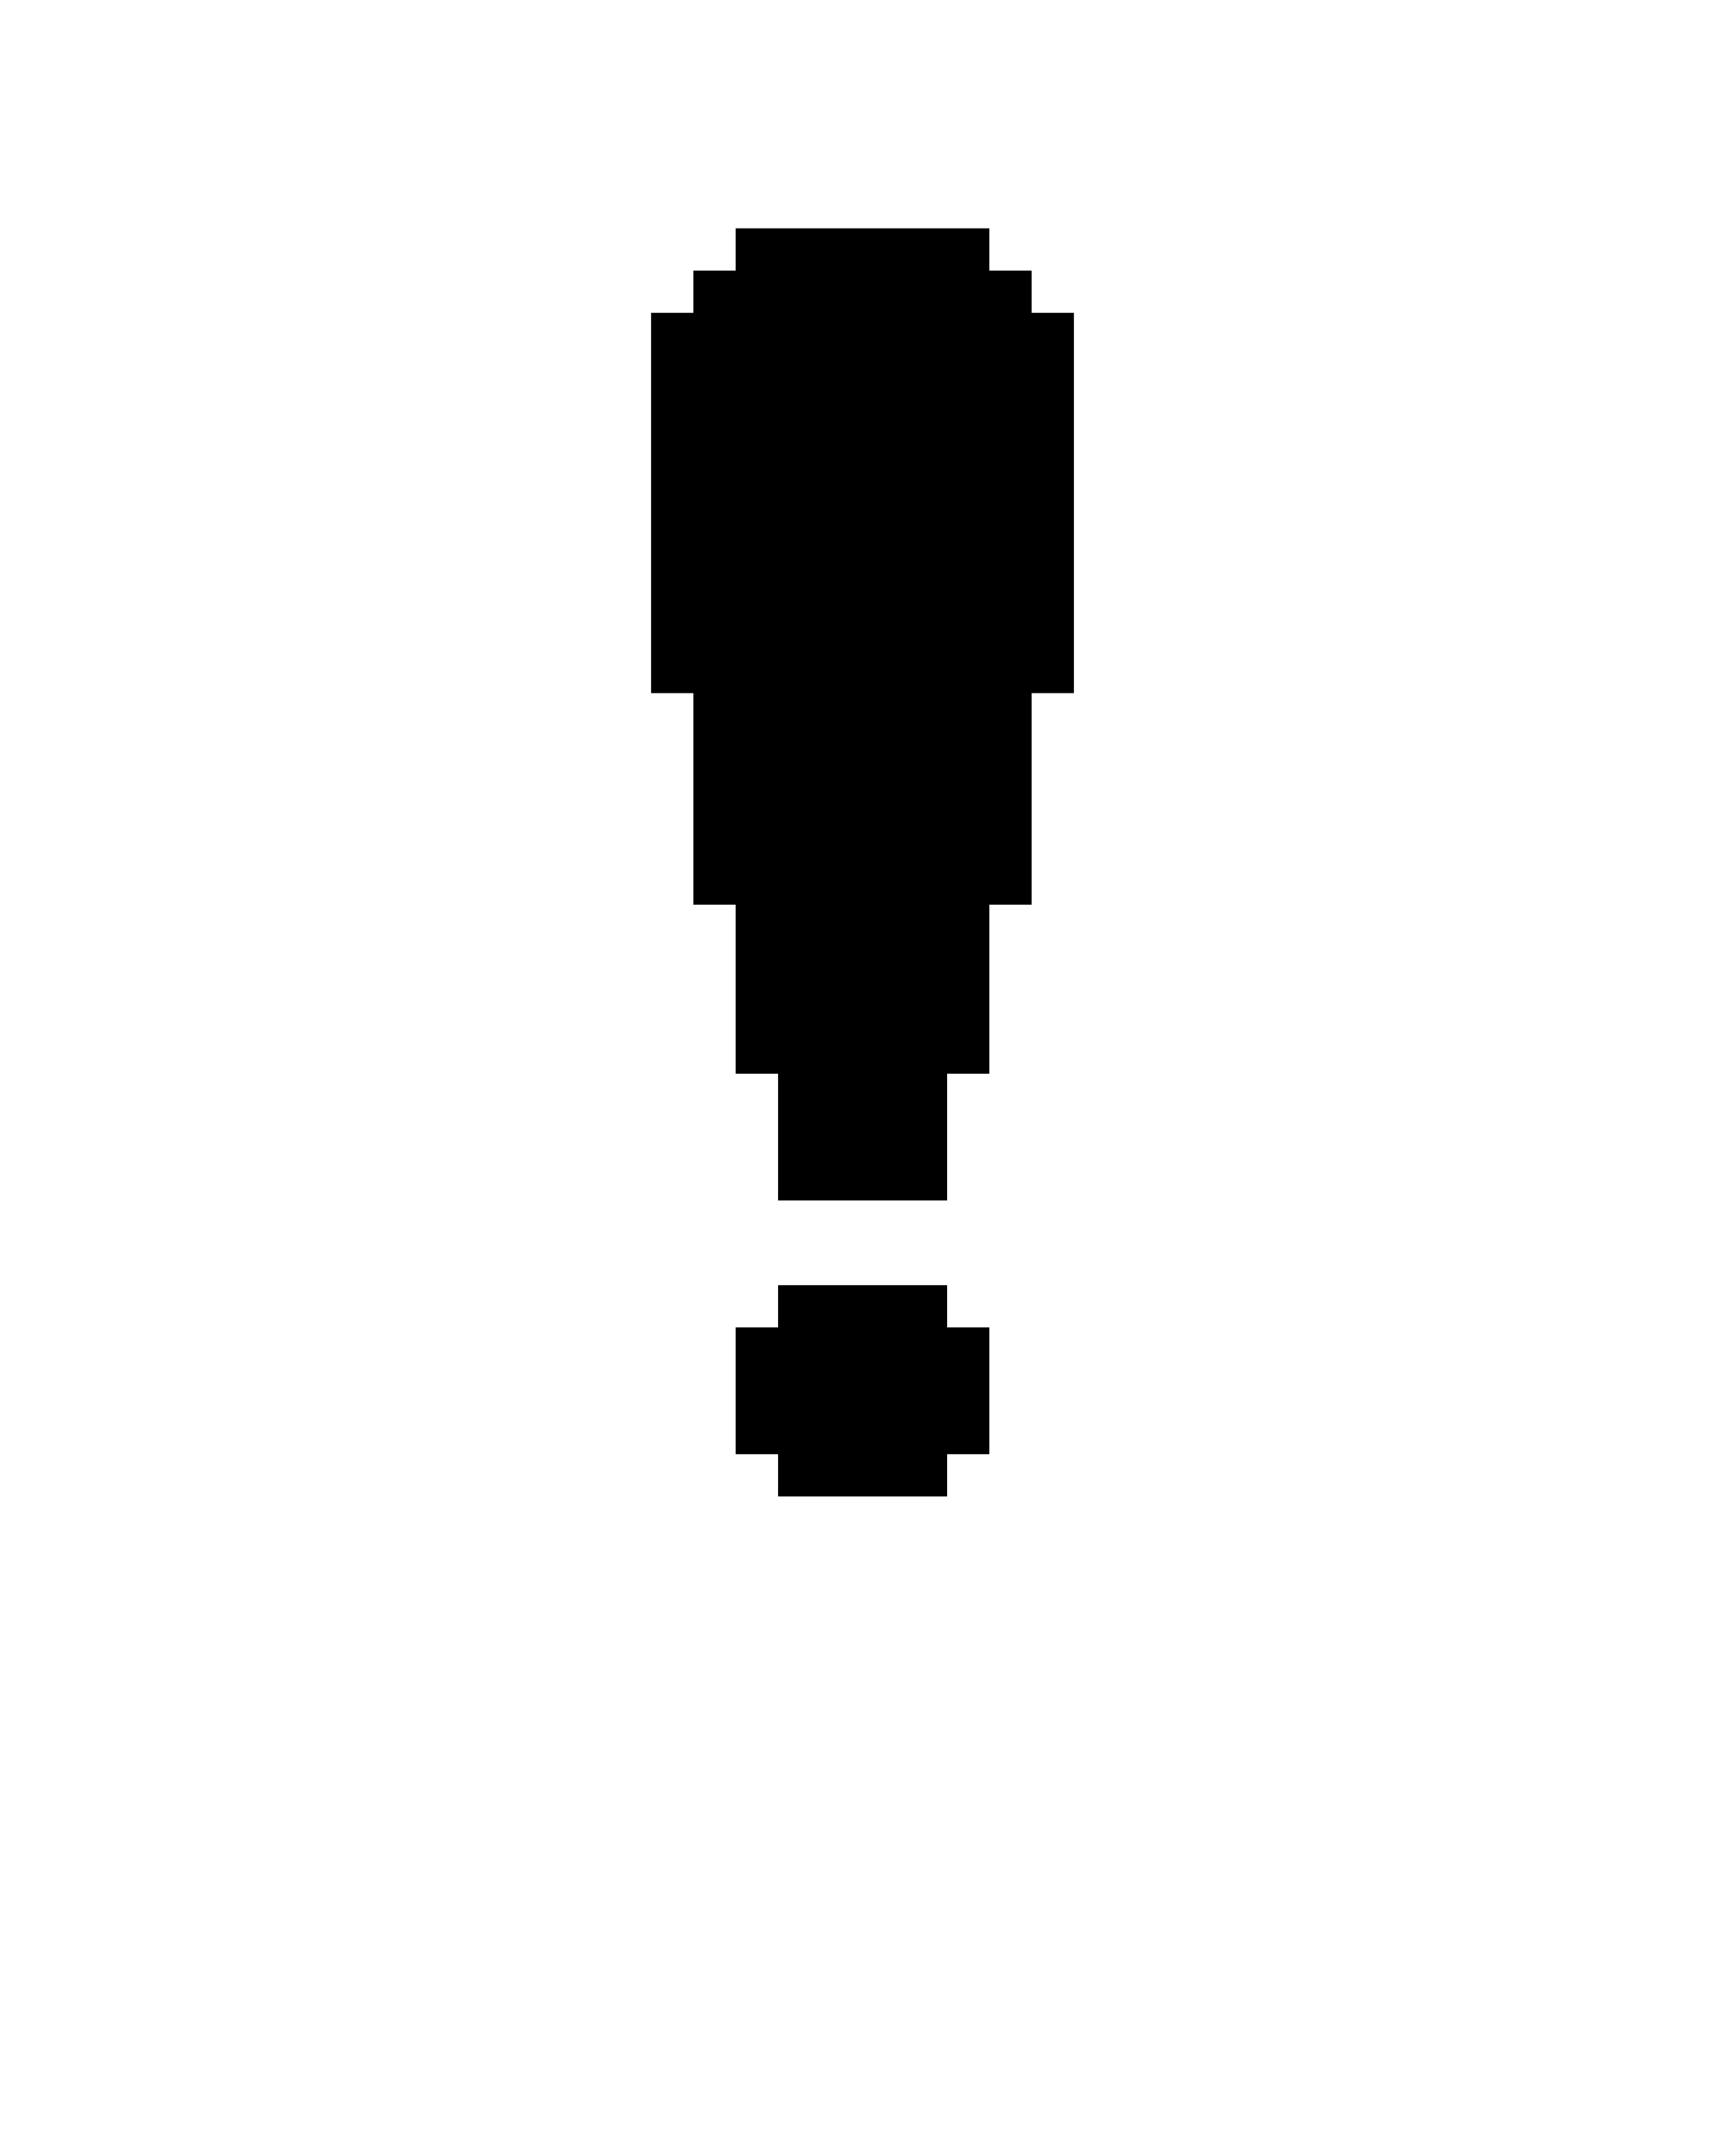
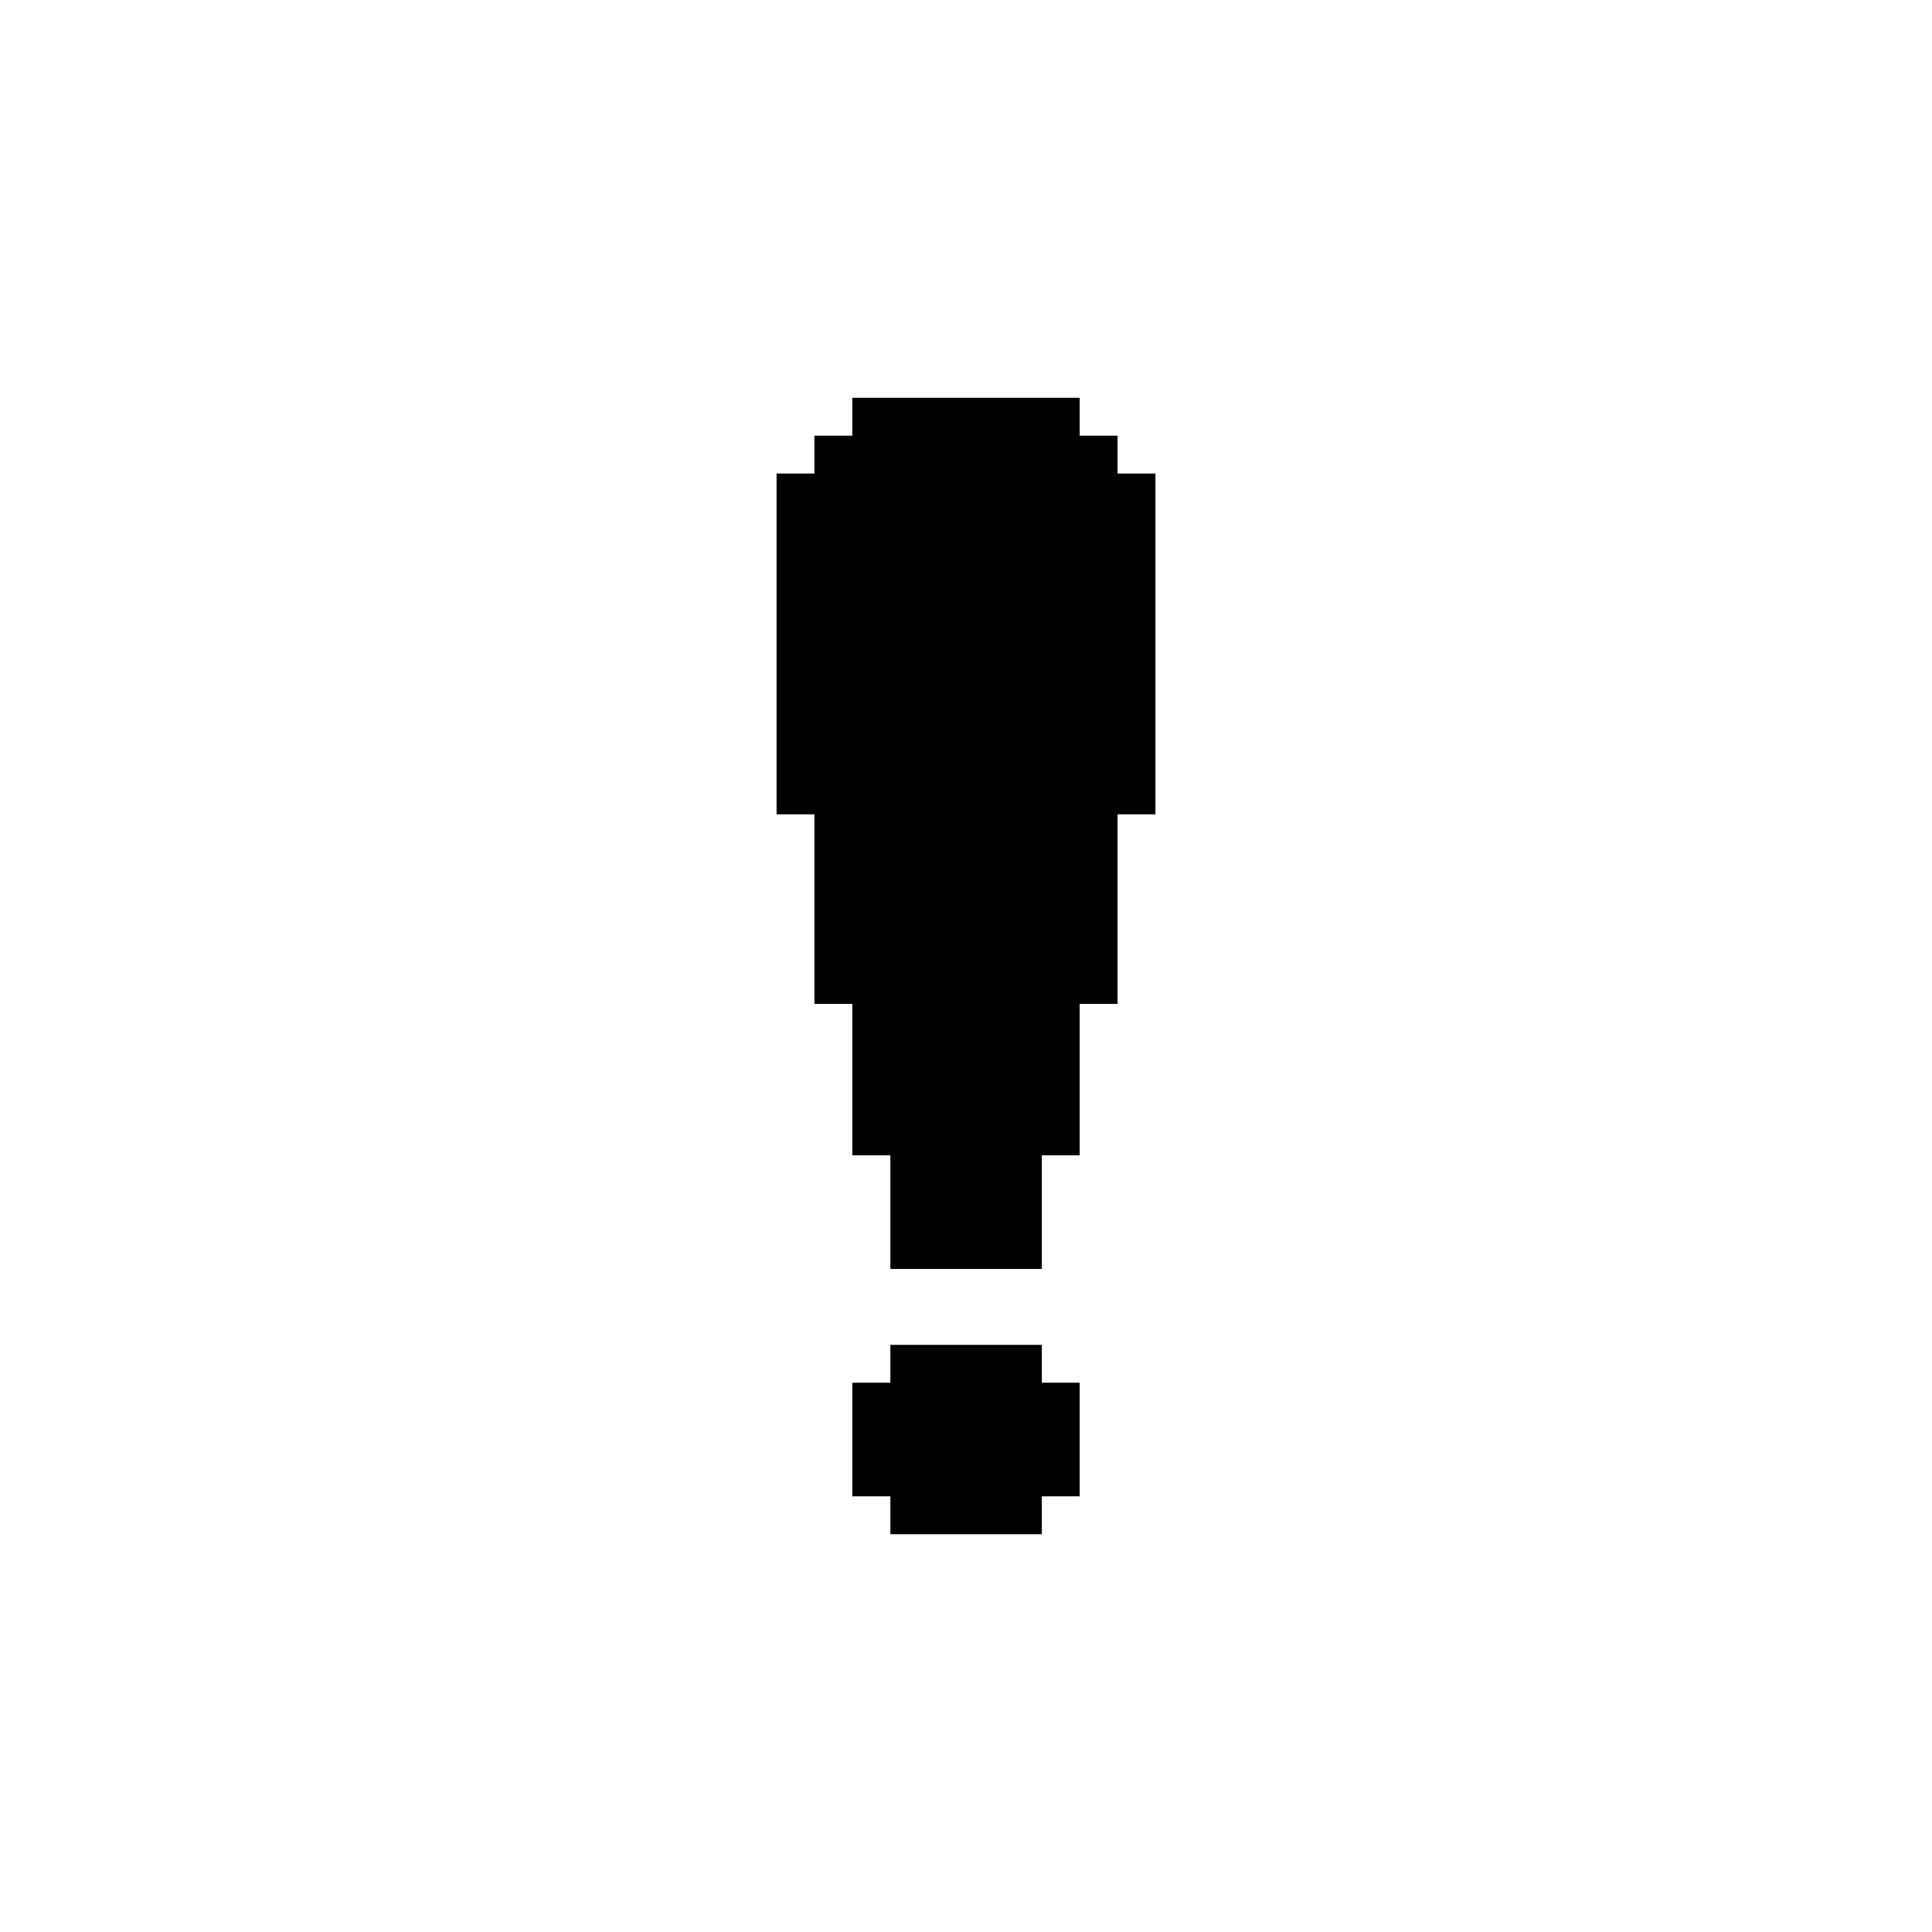
- <svg xmlns="http://www.w3.org/2000/svg" version="1.1" x="0px" y="0px" viewBox="0 0 100 125" enable-background="new 0 0 100 100" xml:space="preserve">
+ <svg xmlns="http://www.w3.org/2000/svg" version="1.1" x="0px" y="0px" viewBox="-12.5 -12.5 125 125" enable-background="new 0 0 100 100" xml:space="preserve">
  <polygon points="59.806,18.137 59.806,15.687 57.356,15.687 57.356,13.237 54.906,13.237   52.456,13.237 50.006,13.237 47.556,13.237 45.106,13.237 42.644,13.237   42.644,15.687 40.194,15.687 40.194,18.137 37.744,18.137 37.744,20.588   37.744,23.037 37.744,25.487 37.744,27.938 37.744,30.387 37.744,32.837   37.744,35.287 37.744,37.737 37.744,40.187 40.194,40.187 40.194,42.65   40.194,45.1 40.194,47.55 40.194,50 40.194,52.45 42.644,52.45   42.644,54.9 42.644,57.35 42.644,59.8 42.644,62.25 45.106,62.25   45.106,64.7 45.106,67.15 45.106,69.6 47.556,69.6 50.006,69.6   52.456,69.6 54.906,69.6 54.906,67.15 54.906,64.7 54.906,62.25   57.356,62.25 57.356,59.8 57.356,57.35 57.356,54.9 57.356,52.45   59.806,52.45 59.806,50 59.806,47.55 59.806,45.1 59.806,42.65   59.806,40.187 62.256,40.187 62.256,37.737 62.256,35.287 62.256,32.837   62.256,30.387 62.256,27.938 62.256,25.487 62.256,23.037 62.256,20.588   62.256,18.137 " />
  <polygon points="54.906,74.512 52.456,74.512 50.006,74.512 47.556,74.512 45.106,74.512   45.106,76.962 42.644,76.962 42.644,79.412 42.644,81.862 42.644,84.312   45.106,84.312 45.106,86.763 47.556,86.763 50.006,86.763 52.456,86.763   54.906,86.763 54.906,84.312 57.356,84.312 57.356,81.862 57.356,79.412   57.356,76.962 54.906,76.962 " />
</svg>
